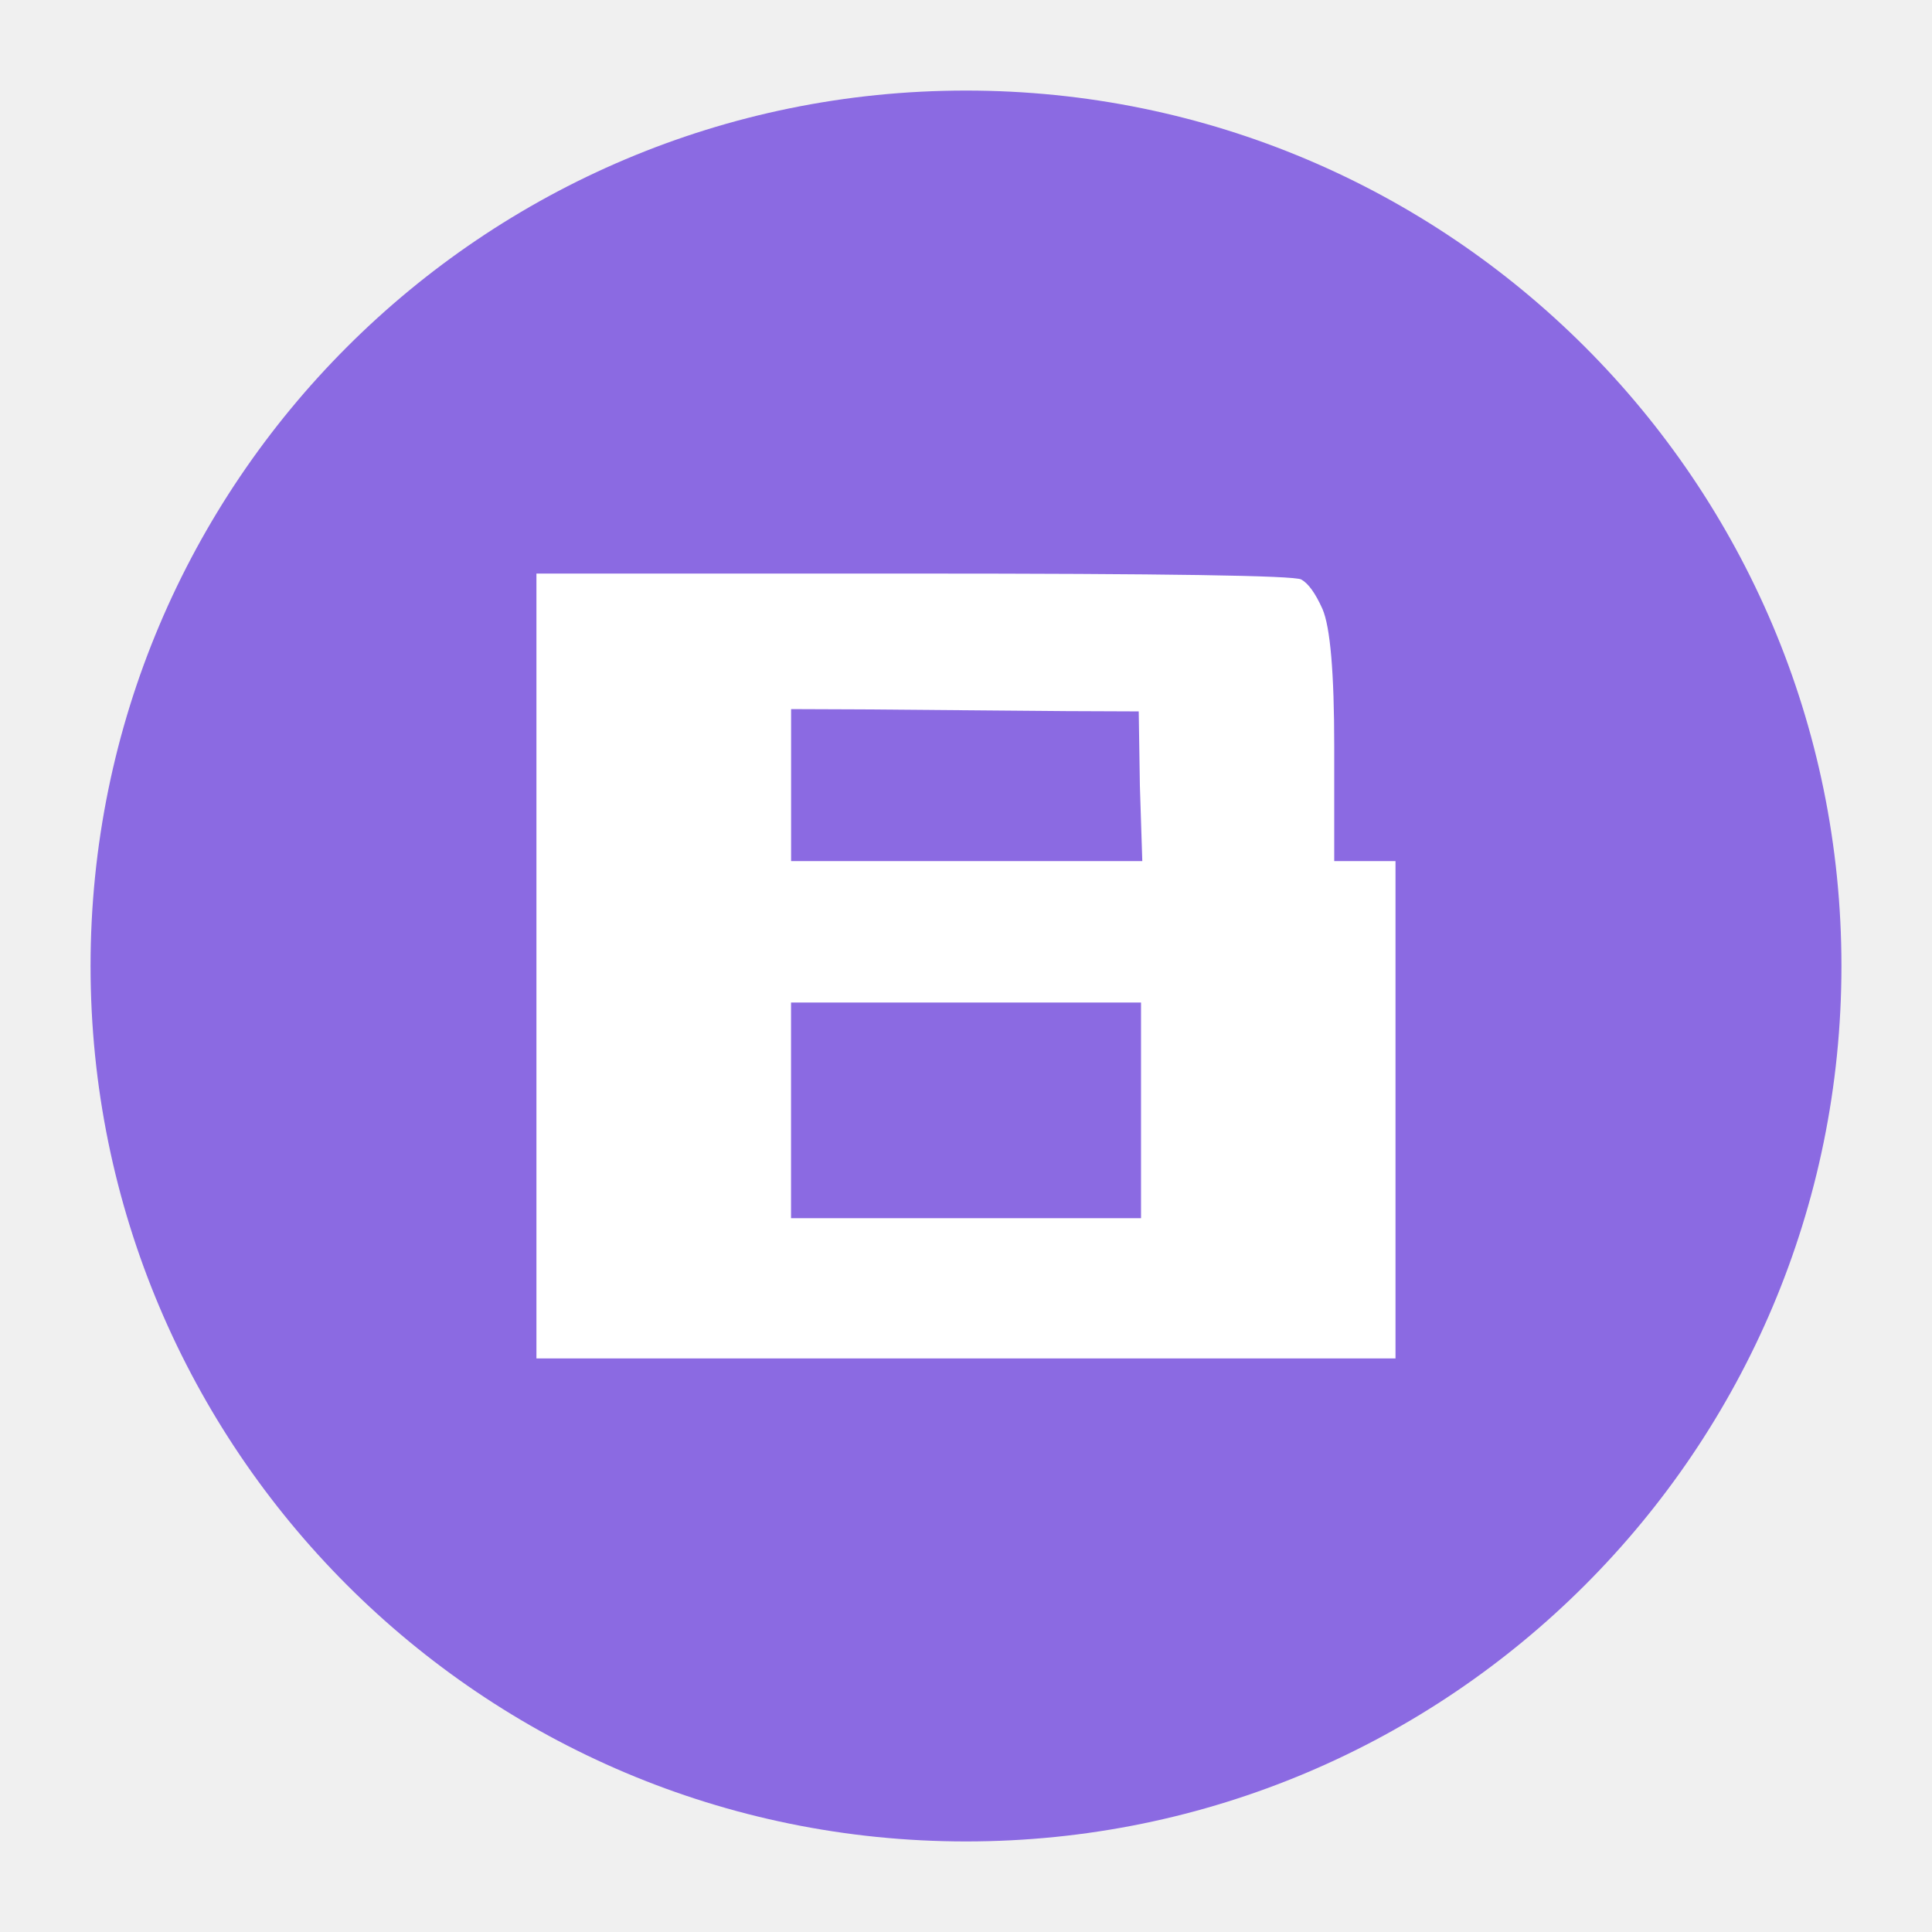
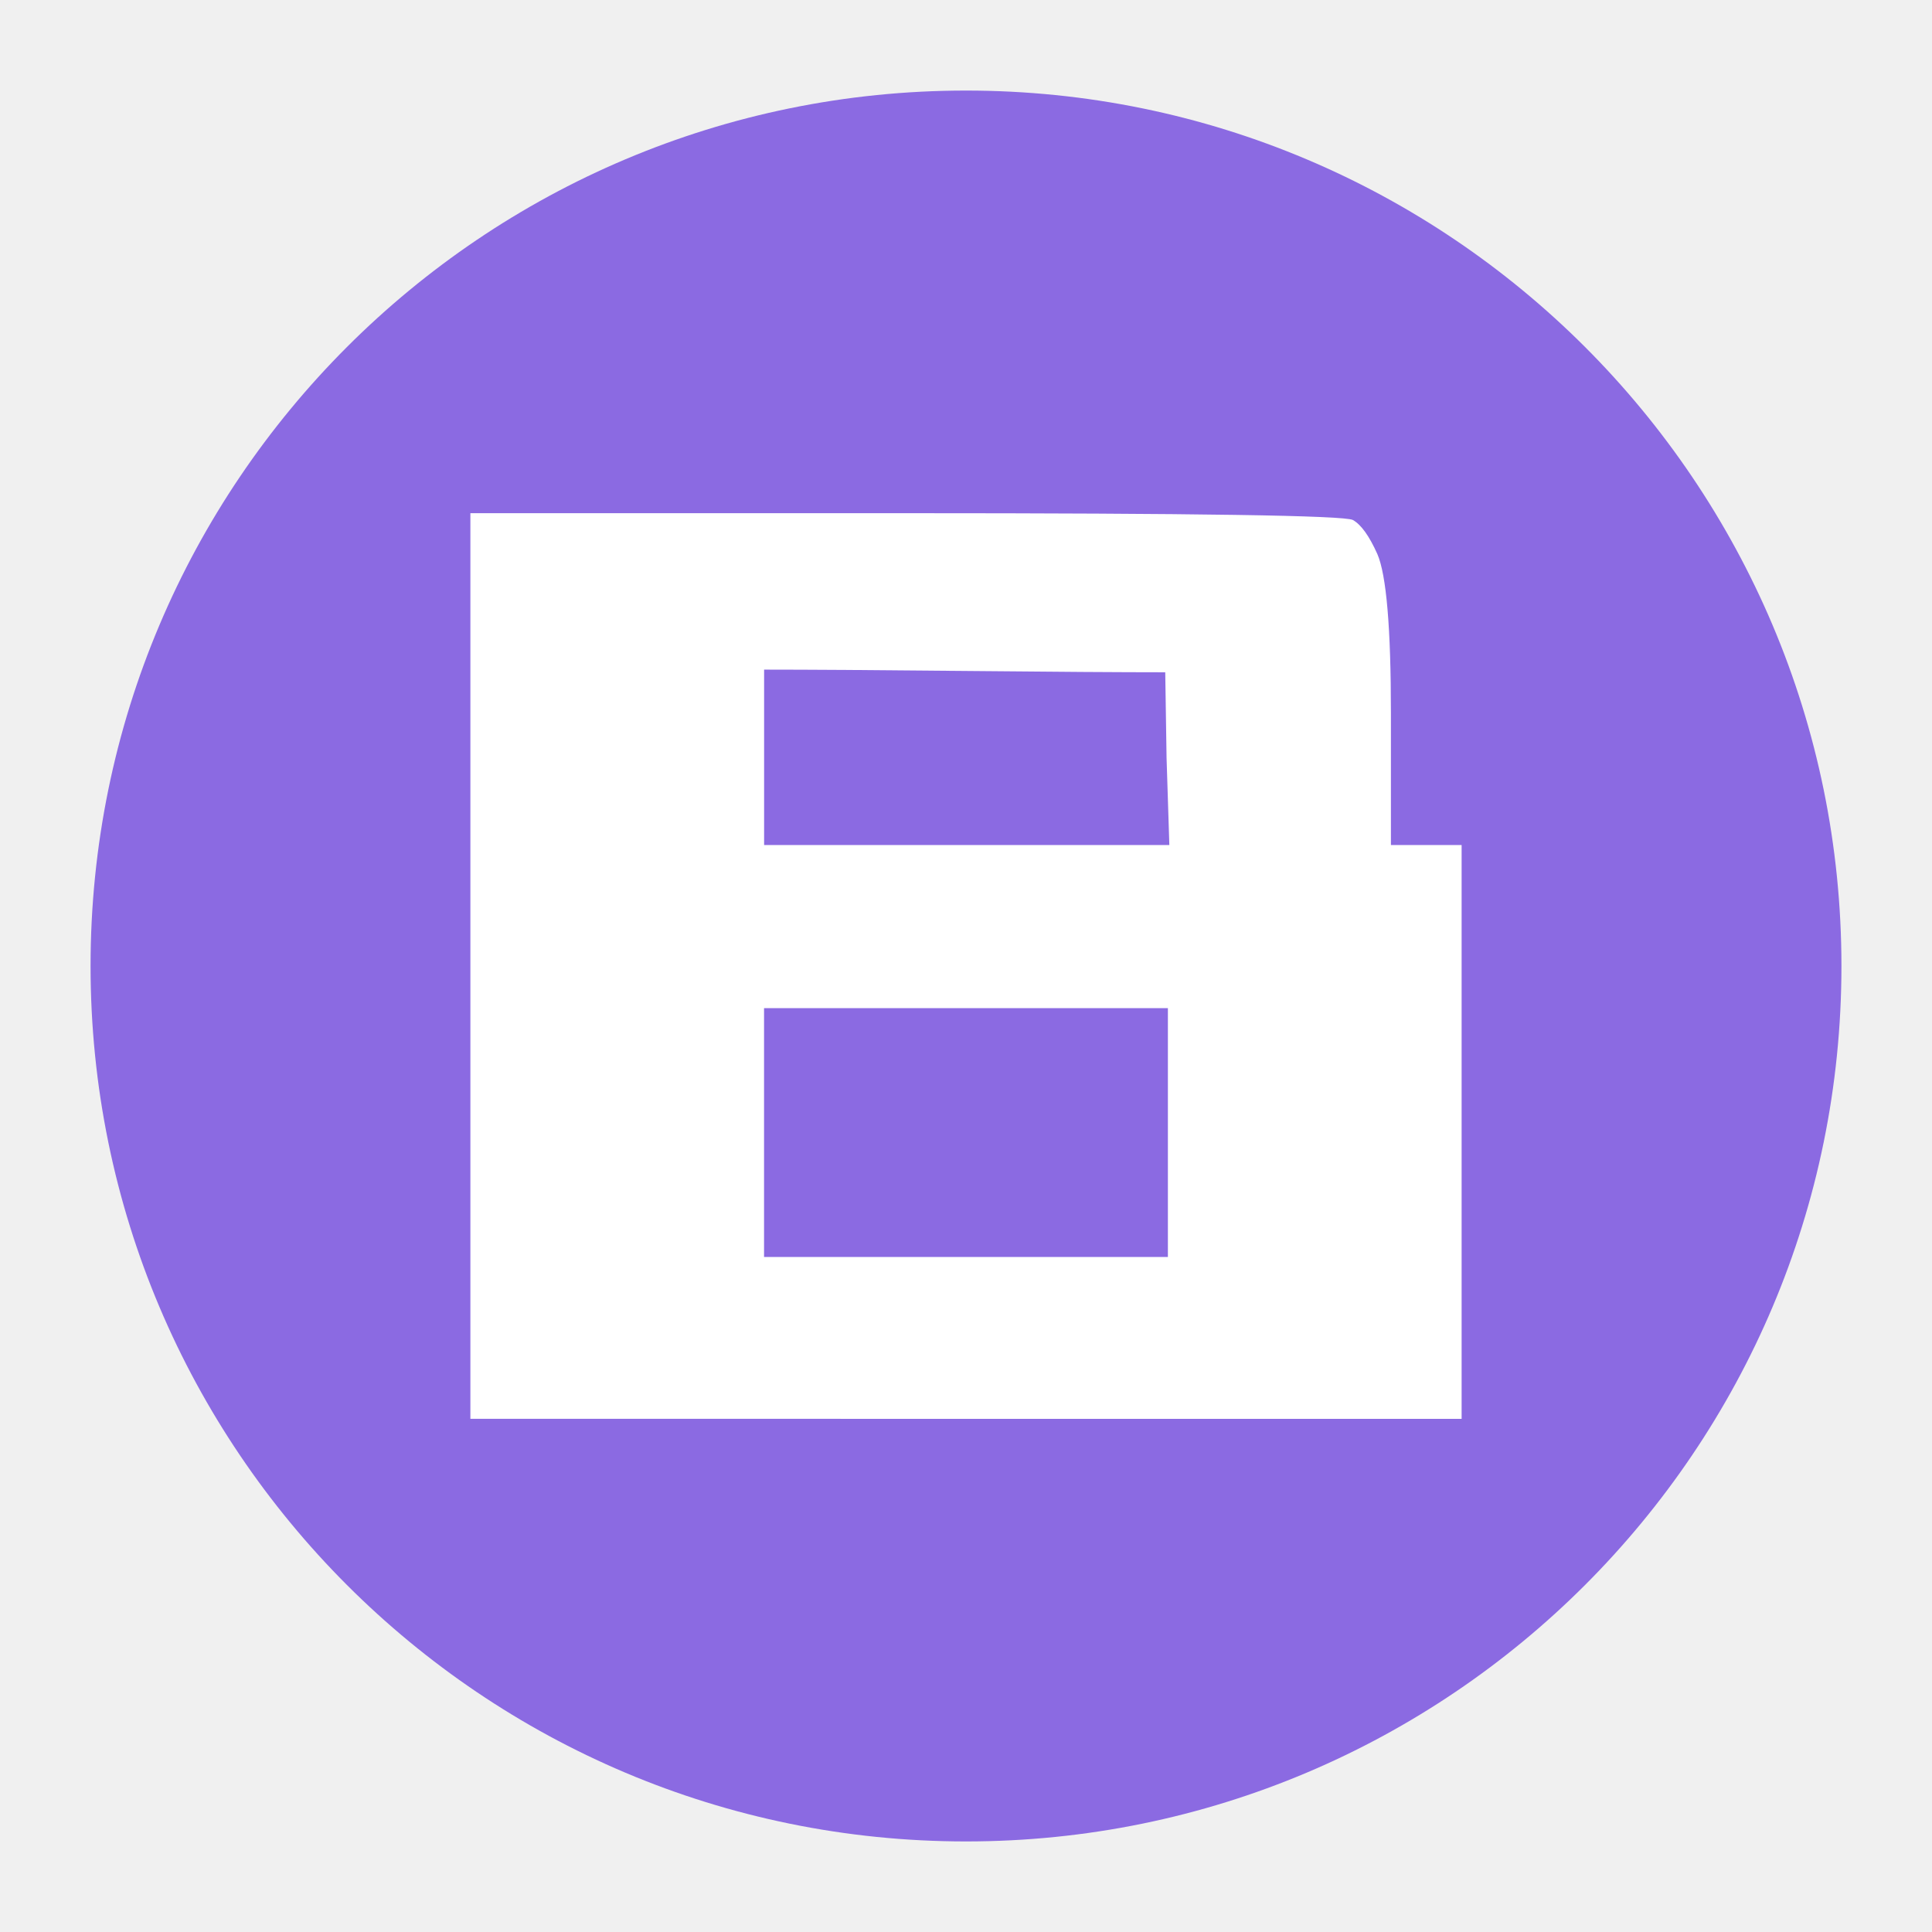
- <svg xmlns="http://www.w3.org/2000/svg" width="32" height="32" viewBox="0 0 32 32" fill="none" version="1.1" id="svg2" xml:space="preserve">
-   <defs id="defs2" />
-   <path d="M 30.5,16 C 30.5,24.008 24.008,30.5 16,30.5 7.992,30.5 1.5,24.008 1.5,16 1.5,7.992 7.992,1.5 16,1.5 24.008,1.5 30.5,7.992 30.5,16 Z" fill="white" id="path1" style="fill:#8b6ae2;fill-opacity:1" />
-   <path fill="currentColor" d="m 18.899,20.177 v -3.572 h -5.797 v 3.572 z m -0.019,-7.164 -0.019,-1.23 q -0.956,0 -2.879,-0.019 -1.923,-0.019 -2.879,-0.019 v 2.518 h 5.817 z M 8.885,22.5 v -13 h 6.246 q 6.246,0 6.422,0.098 0.176,0.098 0.351,0.488 0.195,0.449 0.195,2.284 v 1.893 h 1.015 V 22.5 Z" id="path1-6" style="fill:#ffffff;fill-opacity:1;stroke-width:0.02" />
+ <svg xmlns="http://www.w3.org/2000/svg" width="32" height="32" version="1.1" viewBox="0 0 32 32" xml:space="preserve">
+   <path d="m30.5 16c0 8.008-6.492 14.5-14.5 14.5s-14.5-6.492-14.5-14.5 6.492-14.5 14.5-14.5 14.5 6.492 14.5 14.5z" fill="#8b6ae2" />
+   <path d="m19.344 20.82v-4.122h-6.689v4.122zm-0.022-8.266-0.022-1.419q-1.104 0-3.322-0.022-2.219-0.022-3.322-0.022v2.905h6.712zm-11.531 10.946v-15h7.207q7.207 0 7.41 0.113t0.405 0.563q0.225 0.518 0.225 2.635v2.185h1.171v9.505z" fill="#fff" stroke-width=".023" />
</svg>
